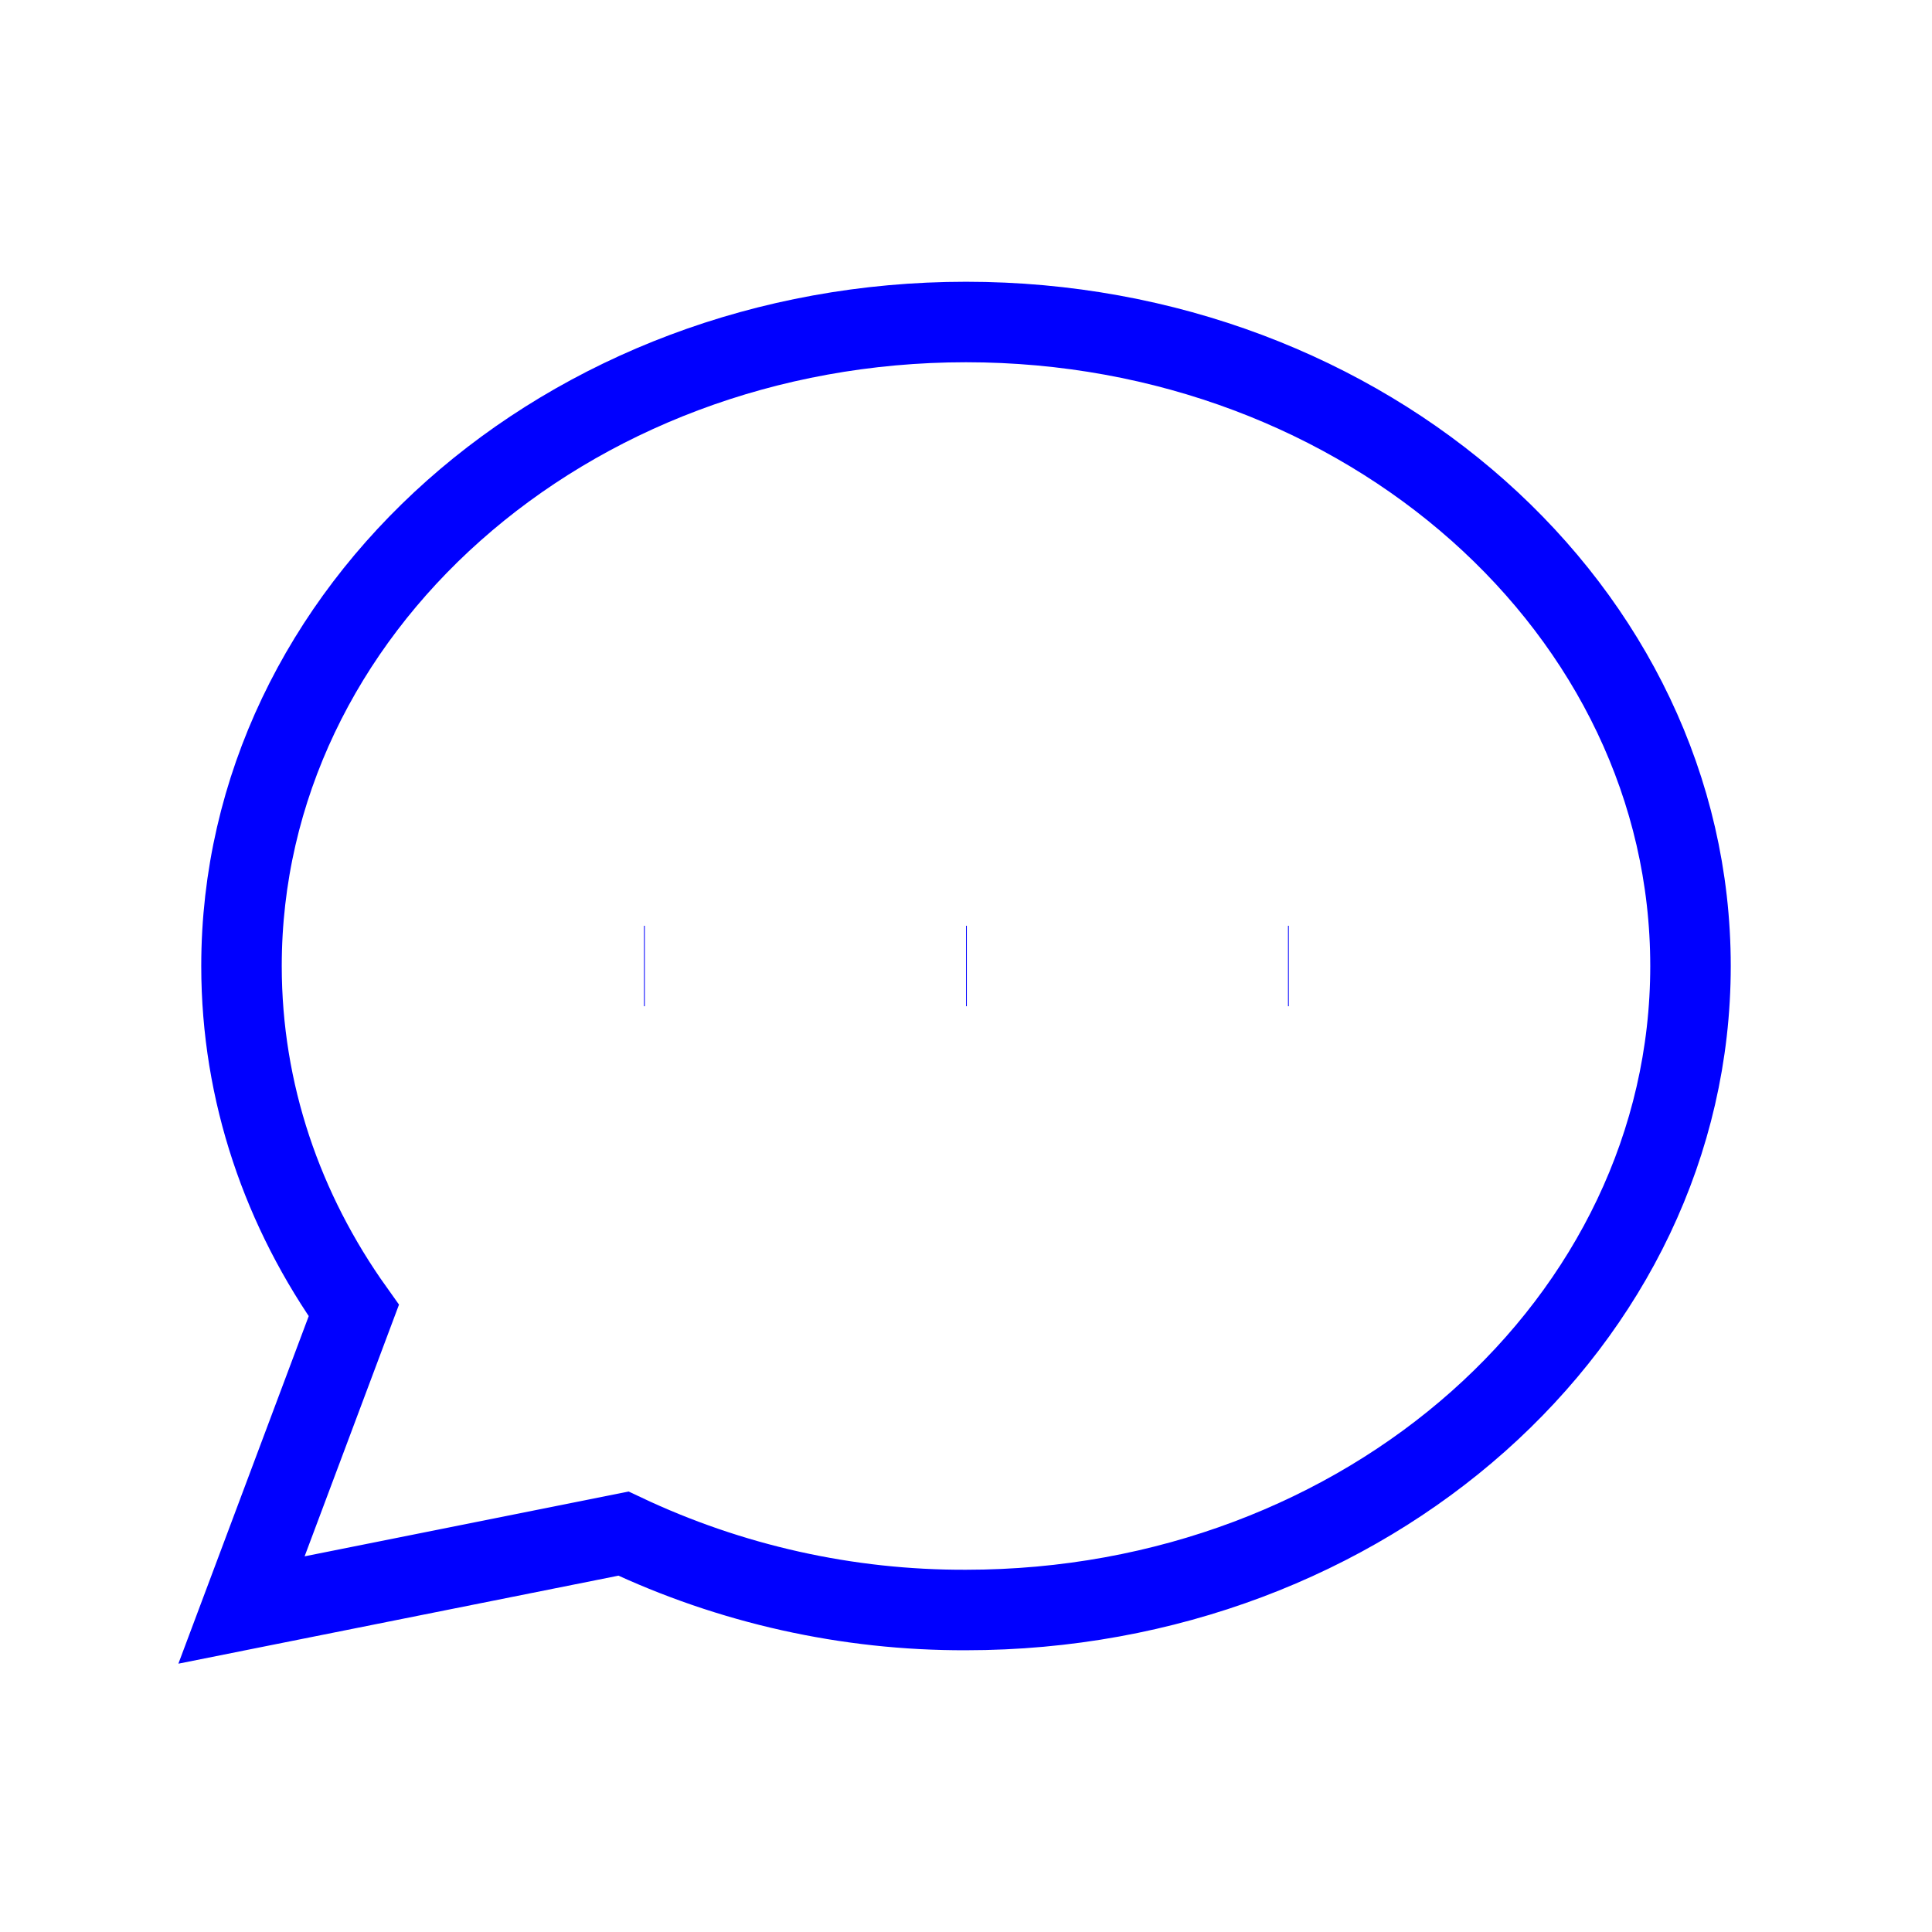
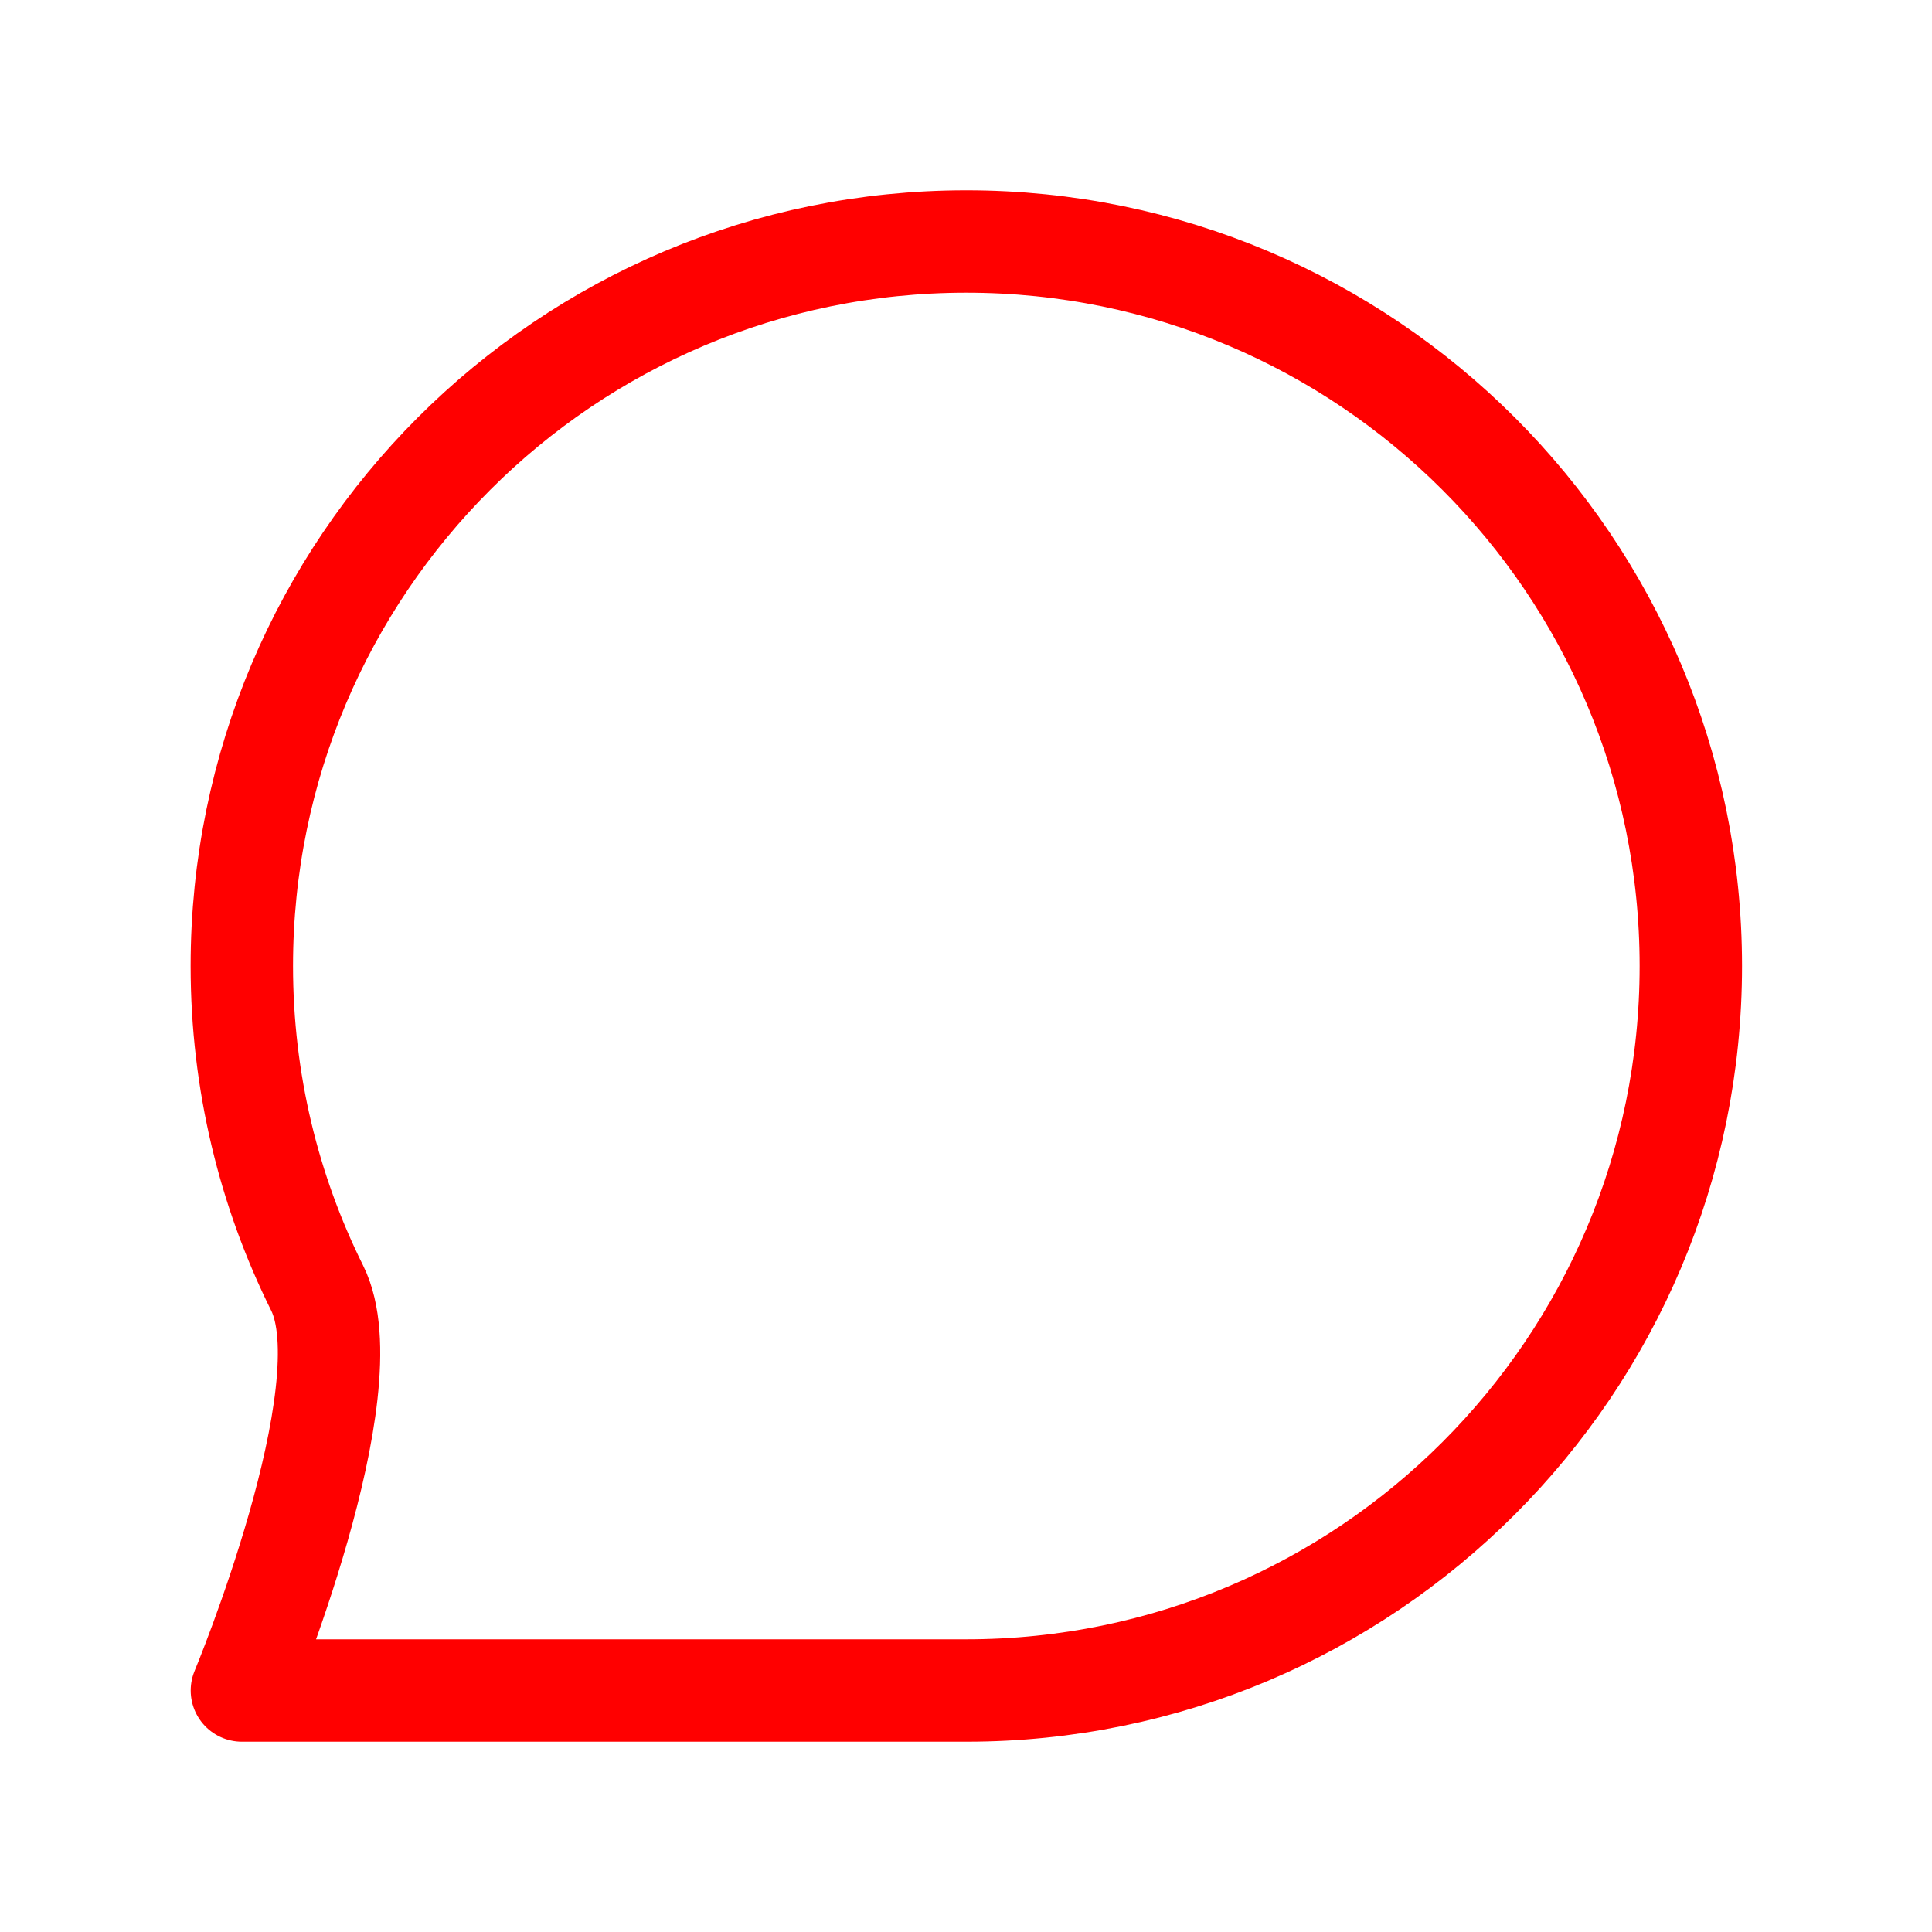
- <svg xmlns="http://www.w3.org/2000/svg" className="h-6 w-6" fill="none" viewBox="0 0 24 24" stroke="blue">
-   <path strokeLinecap="round" strokeLinejoin="round" strokeWidth="1.5" d="M8 12h.01M12 12h.01M16 12h.01M21 12c0 4.418-4.03 8-9 8a9.863 9.863 0 01-4.255-.949L3 20l1.395-3.72C3.512 15.042 3 13.574 3 12c0-4.418 4.03-8 9-8s9 3.582 9 8z" />
+ <svg xmlns="http://www.w3.org/2000/svg" width="165px" height="165px" viewBox="0 0 24.00 24.00" fill="none">
+   <g id="SVGRepo_bgCarrier" stroke-width="0" />
+   <g id="SVGRepo_tracerCarrier" stroke-linecap="round" stroke-linejoin="round" />
+   <g id="SVGRepo_iconCarrier">
+     <path d="M21.004 12C21.004 16.971 16.974 21 12.004 21C9.967 21 3.005 21 3.005 21C3.005 21 4.564 17.256 3.94 16.001C3.341 14.796 3.004 13.437 3.004 12C3.004 7.029 7.033 3 12.004 3C16.974 3 21.004 7.029 21.004 12Z" stroke="#ff0000" stroke-width="1.272" stroke-linecap="round" stroke-linejoin="round" />
+   </g>
</svg>
